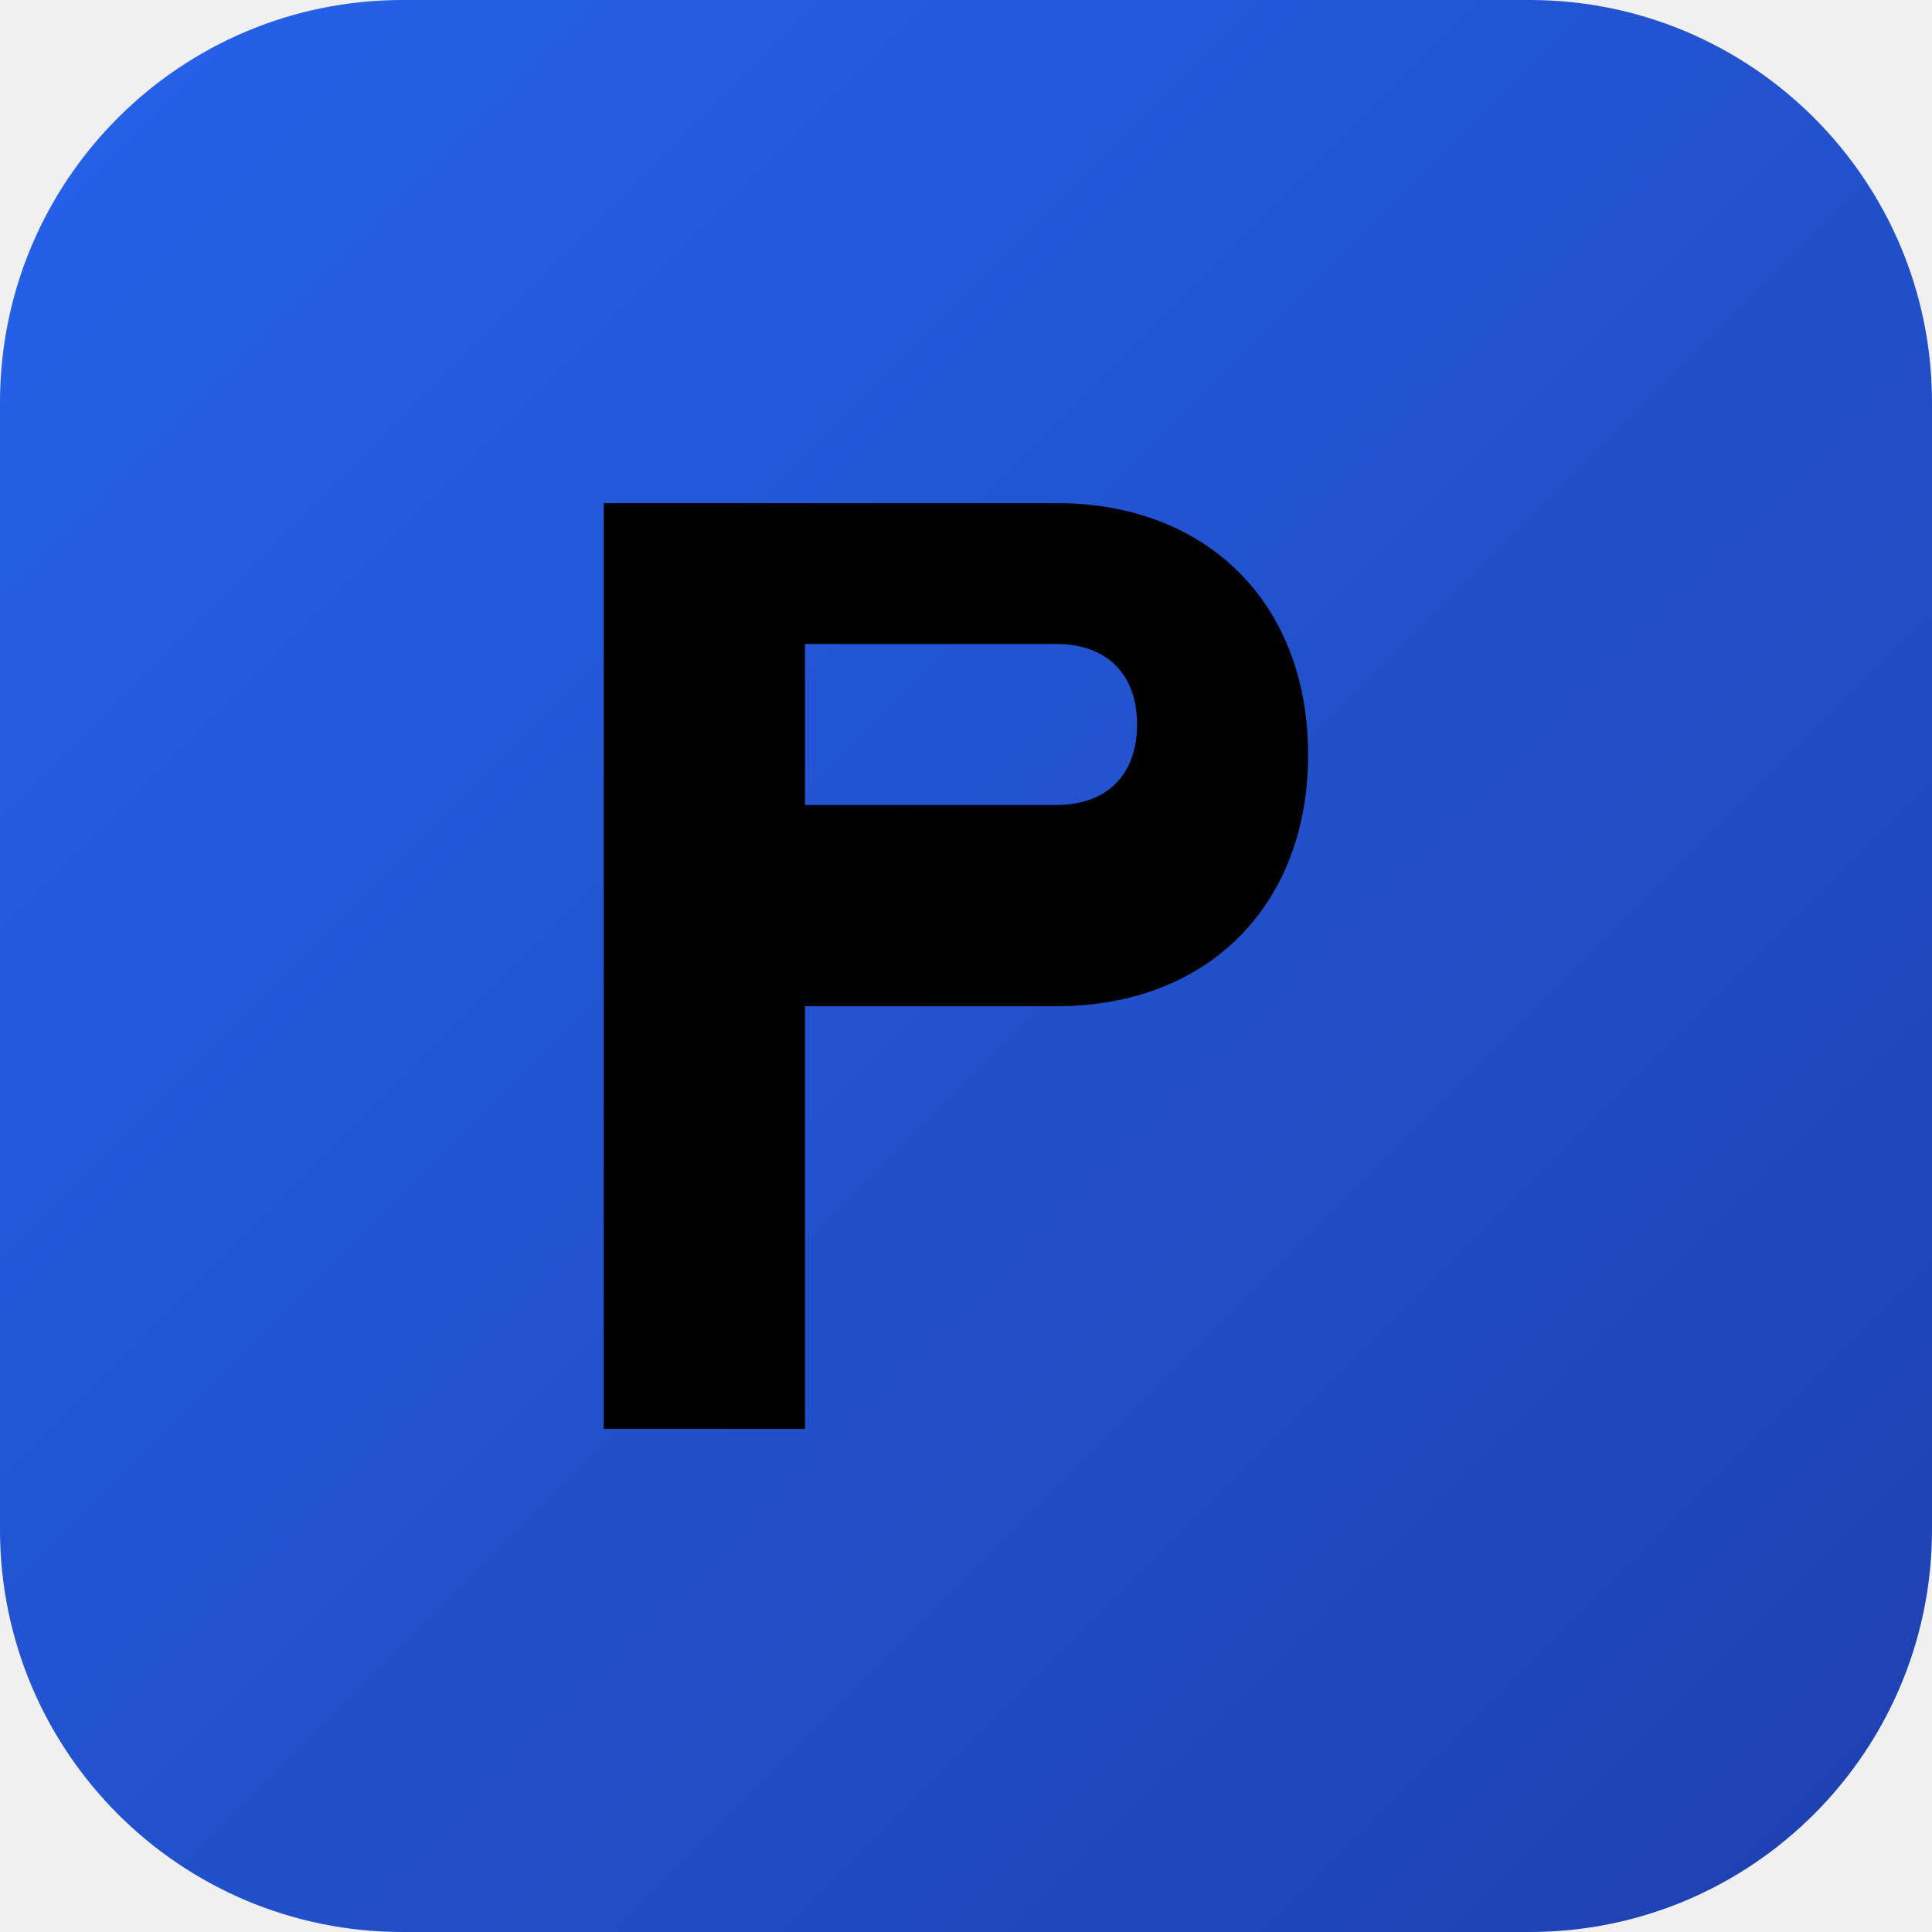
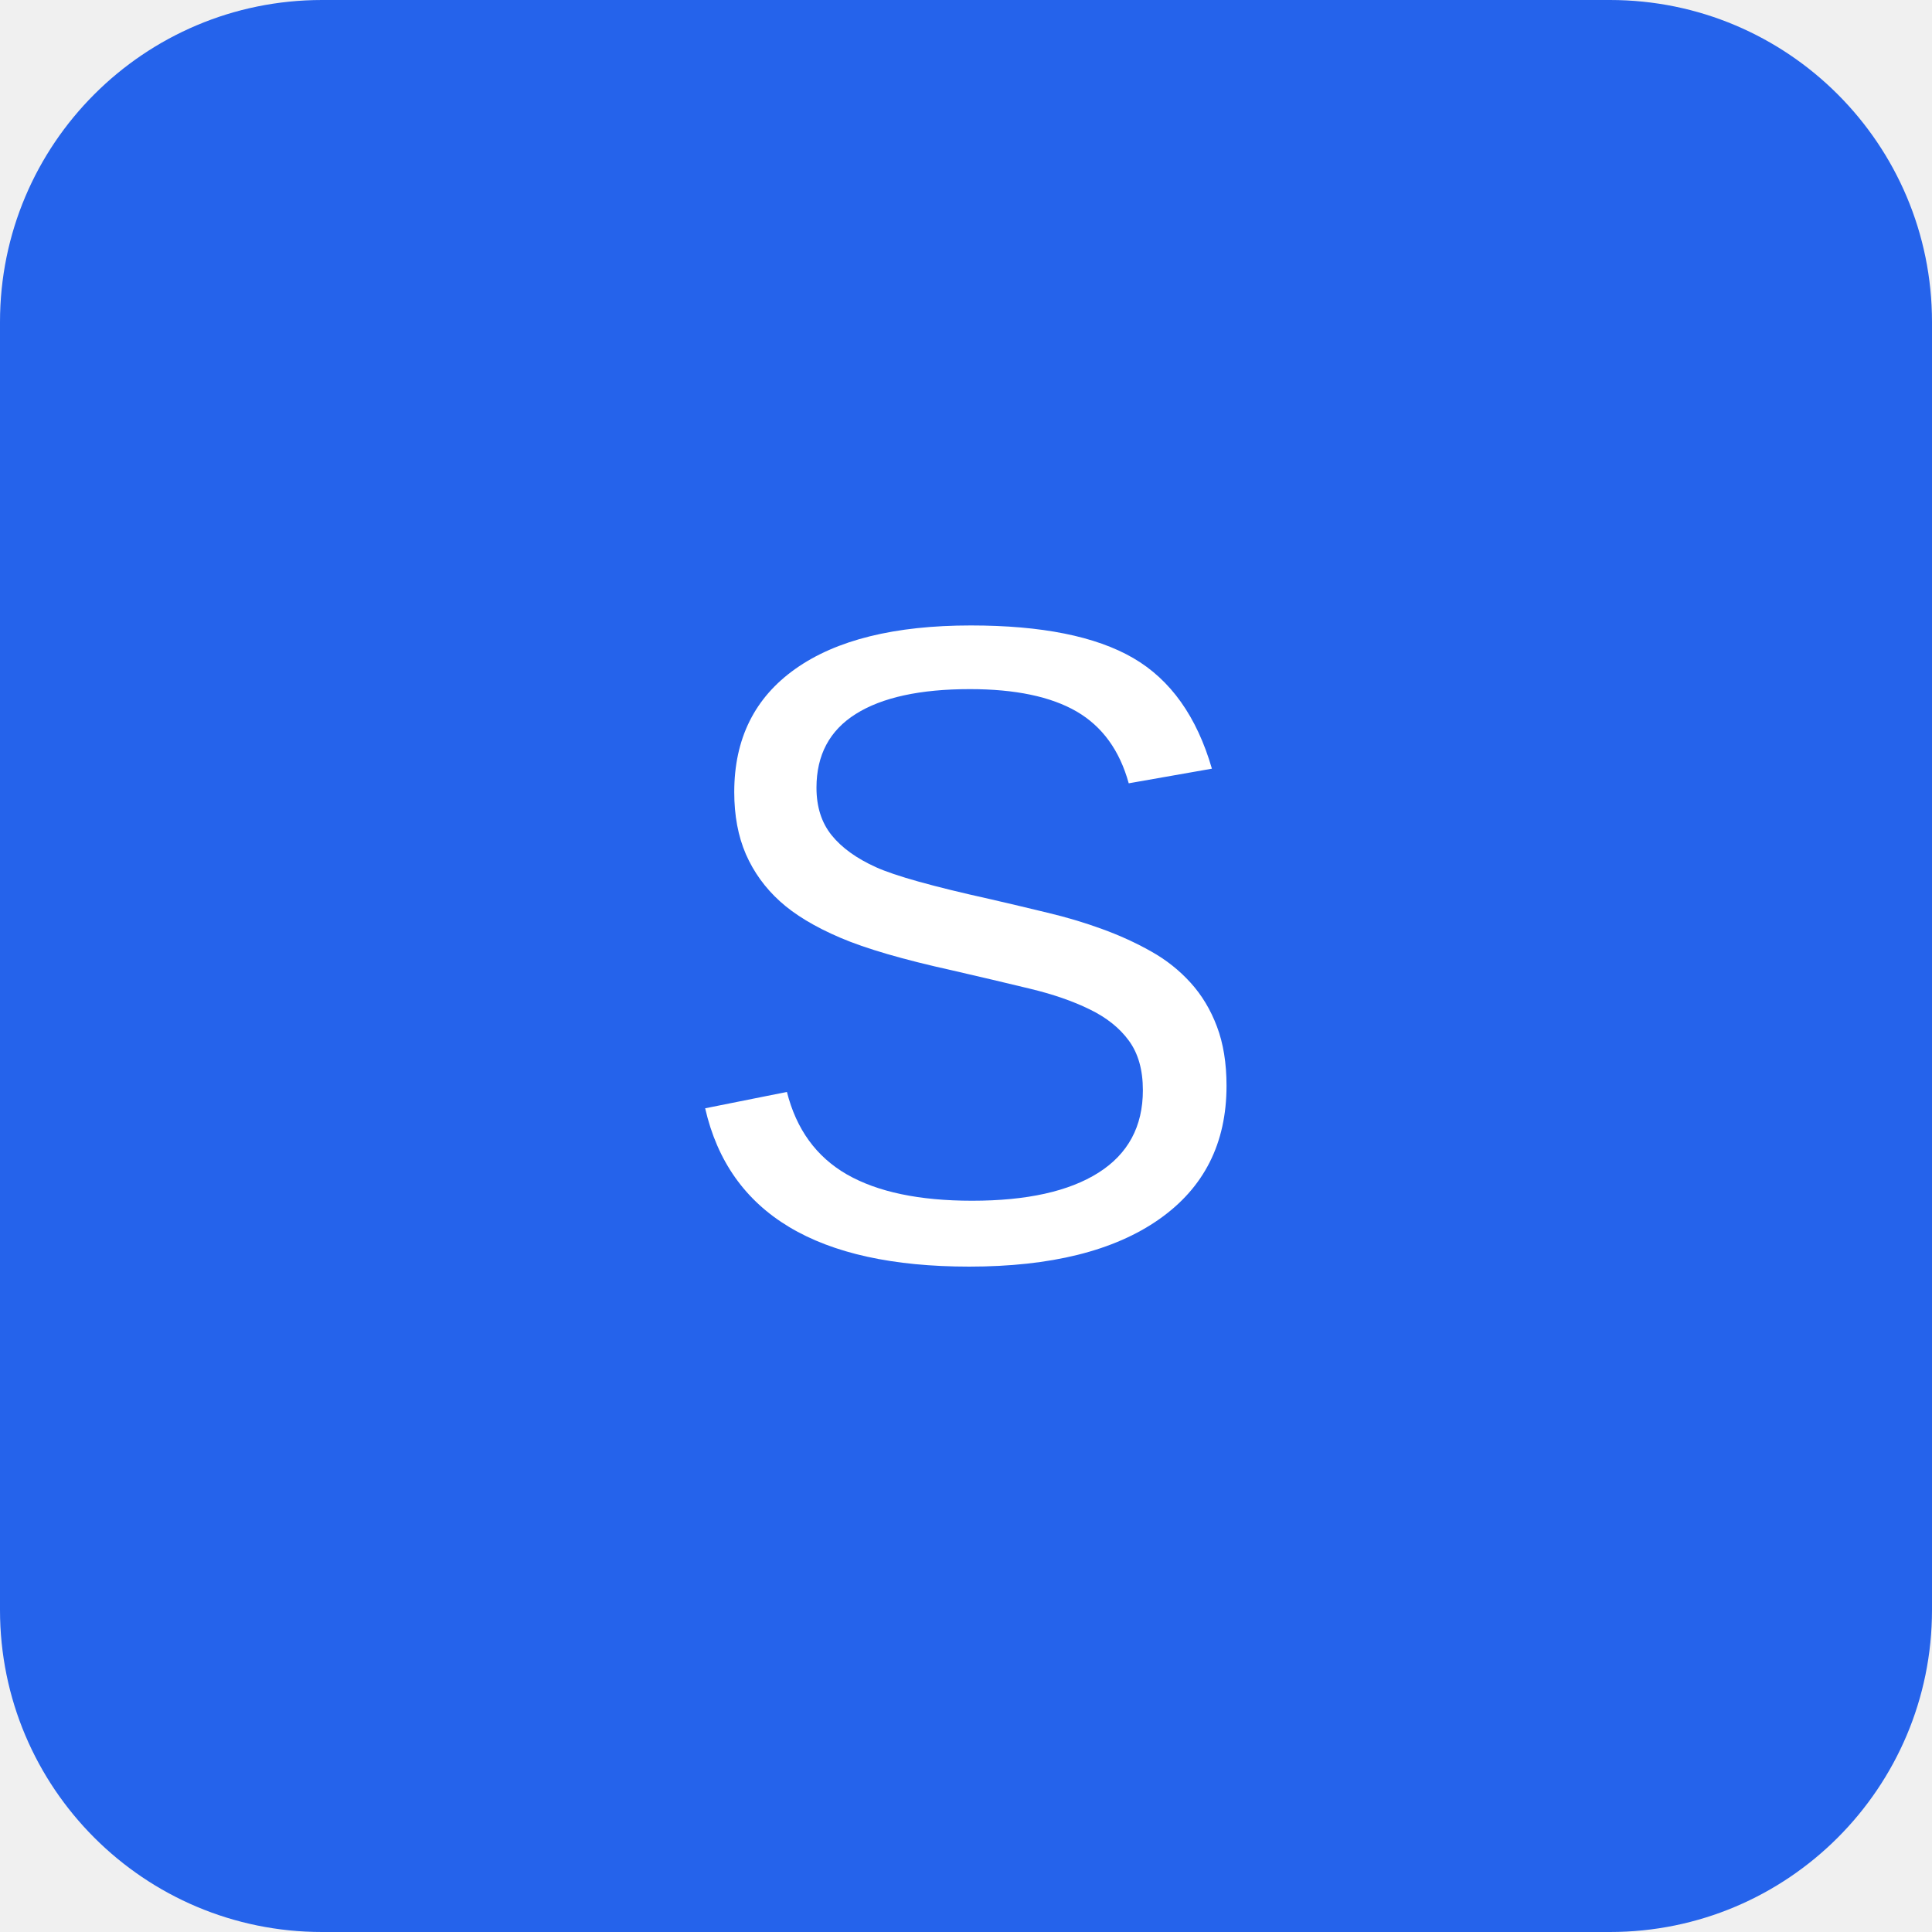
<svg xmlns="http://www.w3.org/2000/svg" width="192" height="192" viewBox="0 0 192 192">
-   <defs>
-     <linearGradient id="bg-grad" x1="0%" y1="0%" x2="100%" y2="100%">
-       <stop offset="0%" style="stop-color:#2563eb;stop-opacity:1" />
-       <stop offset="100%" style="stop-color:#1e40af;stop-opacity:1" />
-     </linearGradient>
-   </defs>
-   <rect width="192" height="192" rx="40" fill="url(#bg-grad)" />
-   <path d="M60 50h45c15 0 25 10 25 25s-10 25-25 25H80v42h-20V50zm20 30h25c5 0 8-3 8-8s-3-8-8-8H80v16z" fill="white shadow" />
-   <text x="96" y="130" font-family="Segoe UI, Roboto, Helvetica, Arial, sans-serif" font-weight="bold" font-size="90" text-anchor="middle" fill="white" style="display:none">P</text>
-   <path d="M65 50h40c18 0 30 12 30 30s-12 30-30 30H85v32" fill="none" stroke="white" stroke-width="16" stroke-linecap="round" style="display:none" />
+   <rect width="192" height="192" rx="32" fill="#2563eb" />
+   <text x="96" y="125" font-size="90" text-anchor="middle" fill="white" font-family="Arial,sans-serif">S</text>
</svg>
